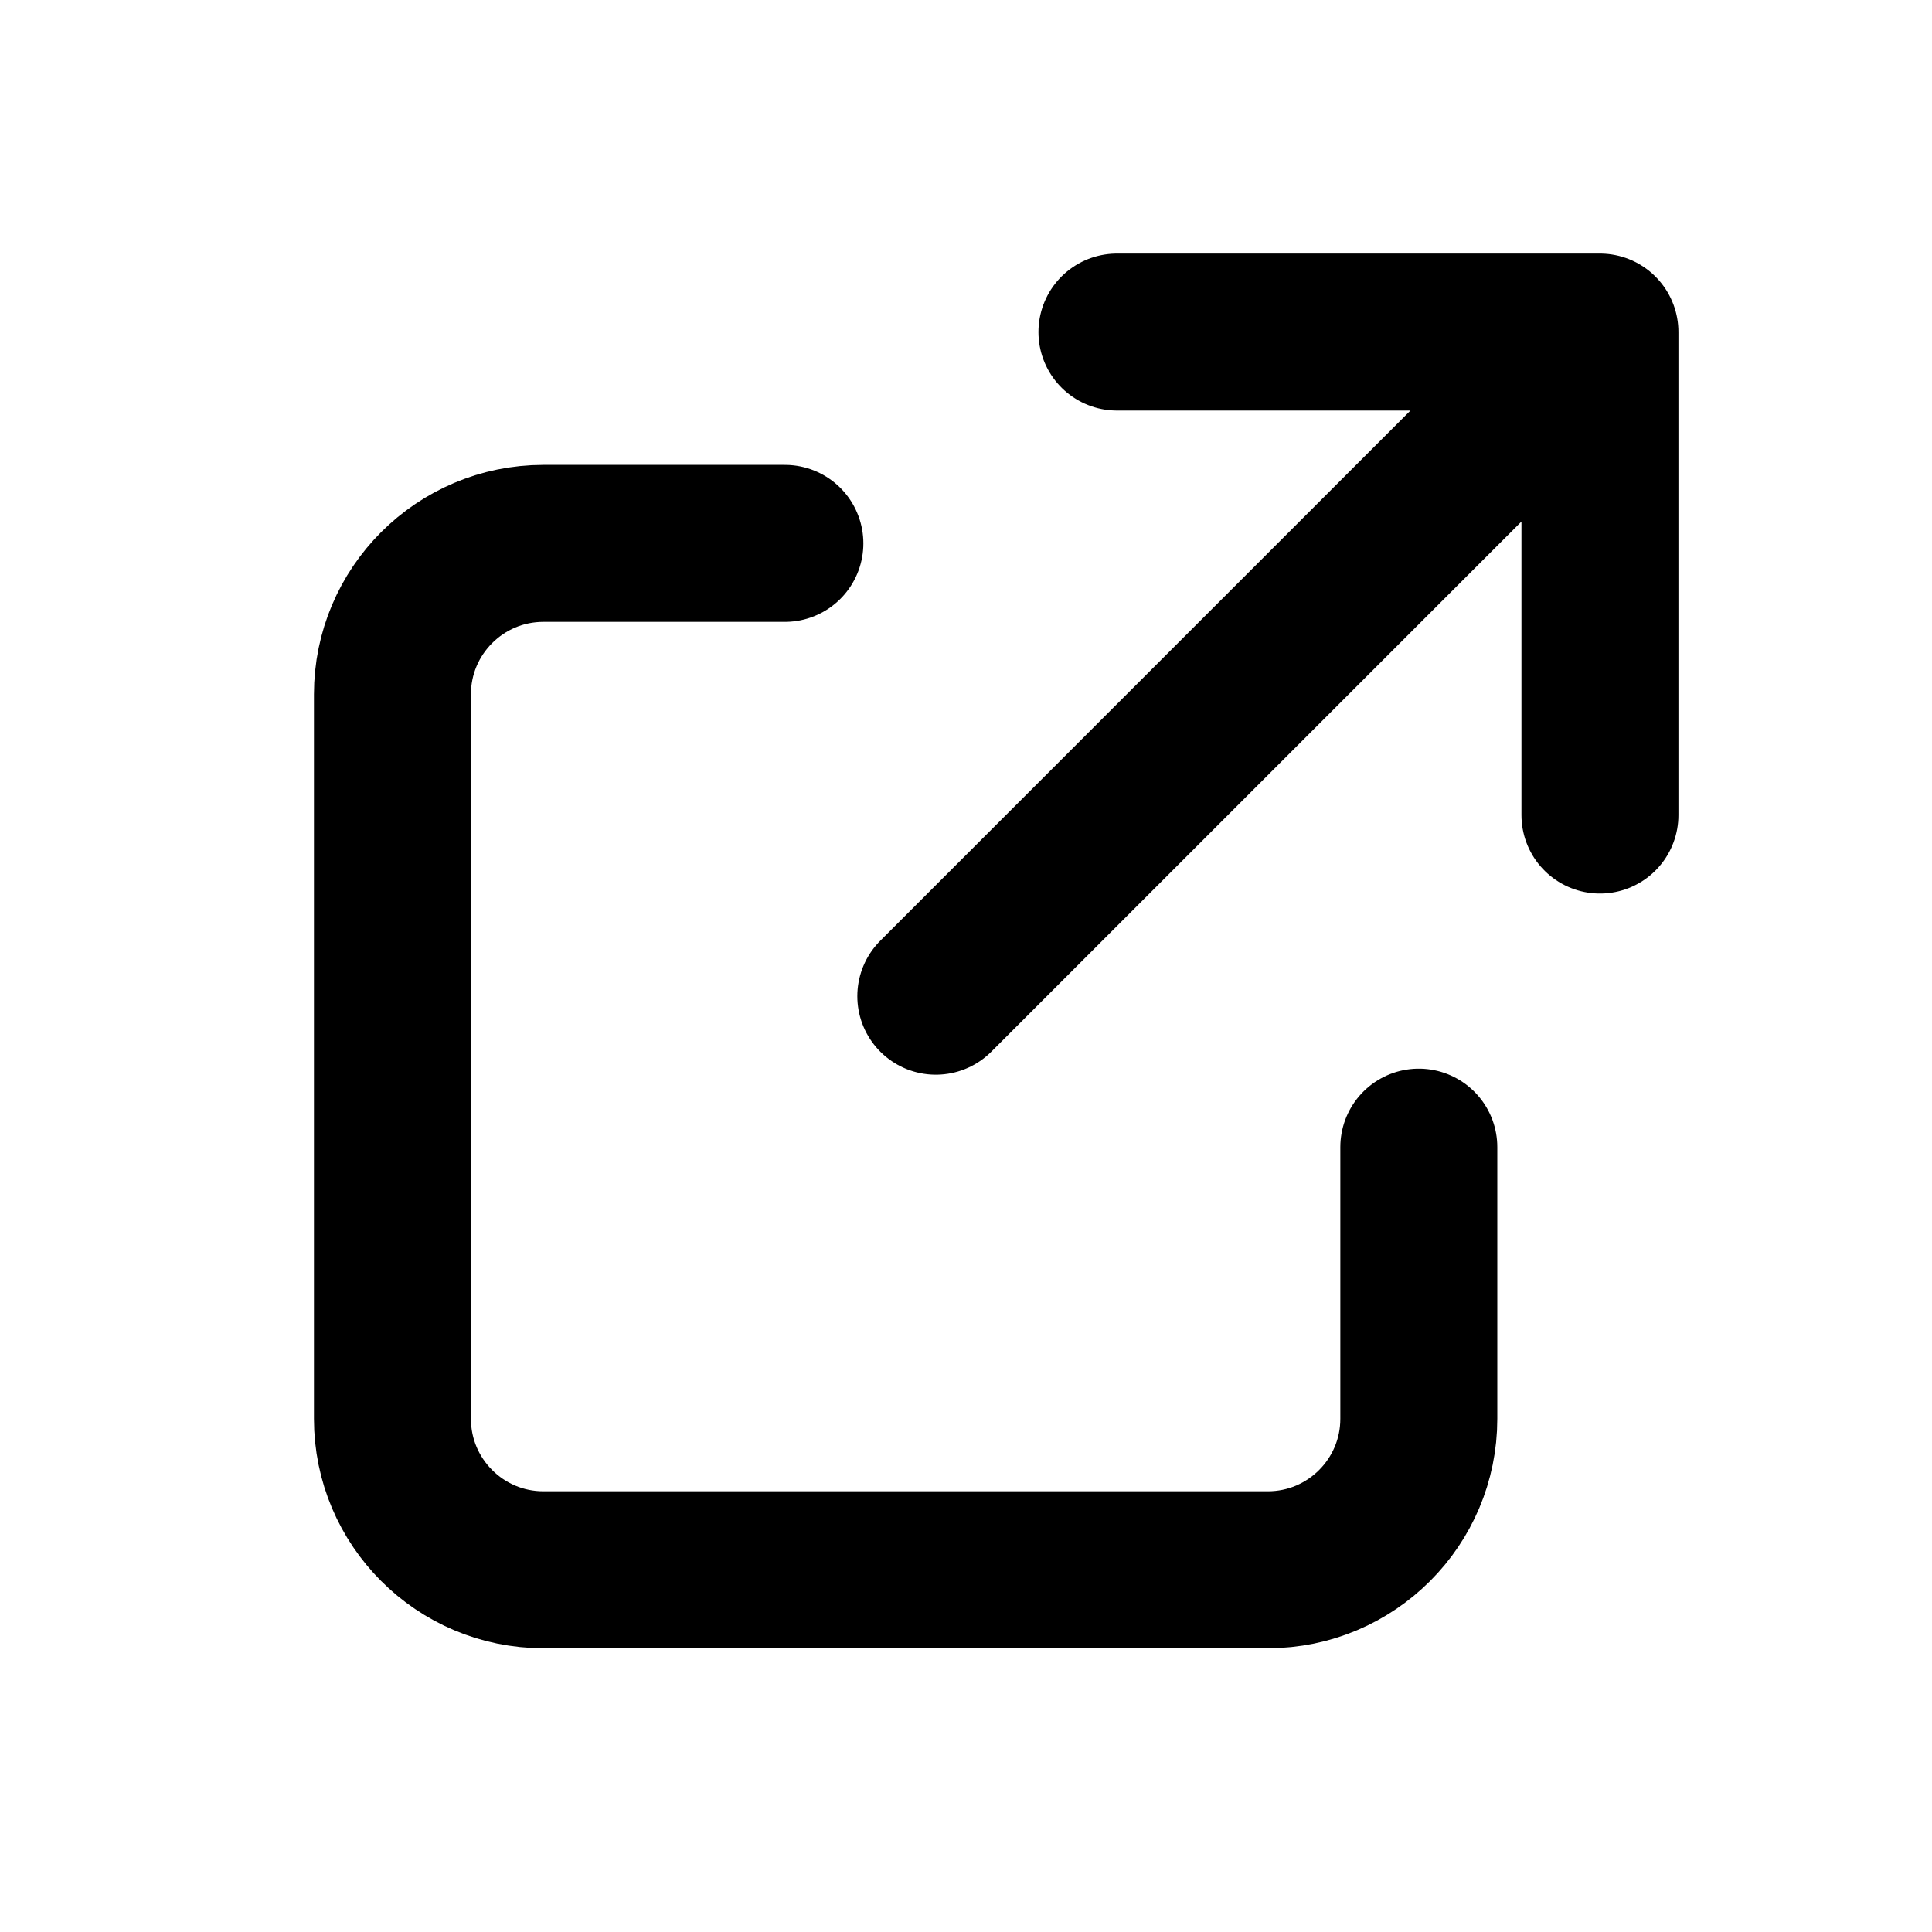
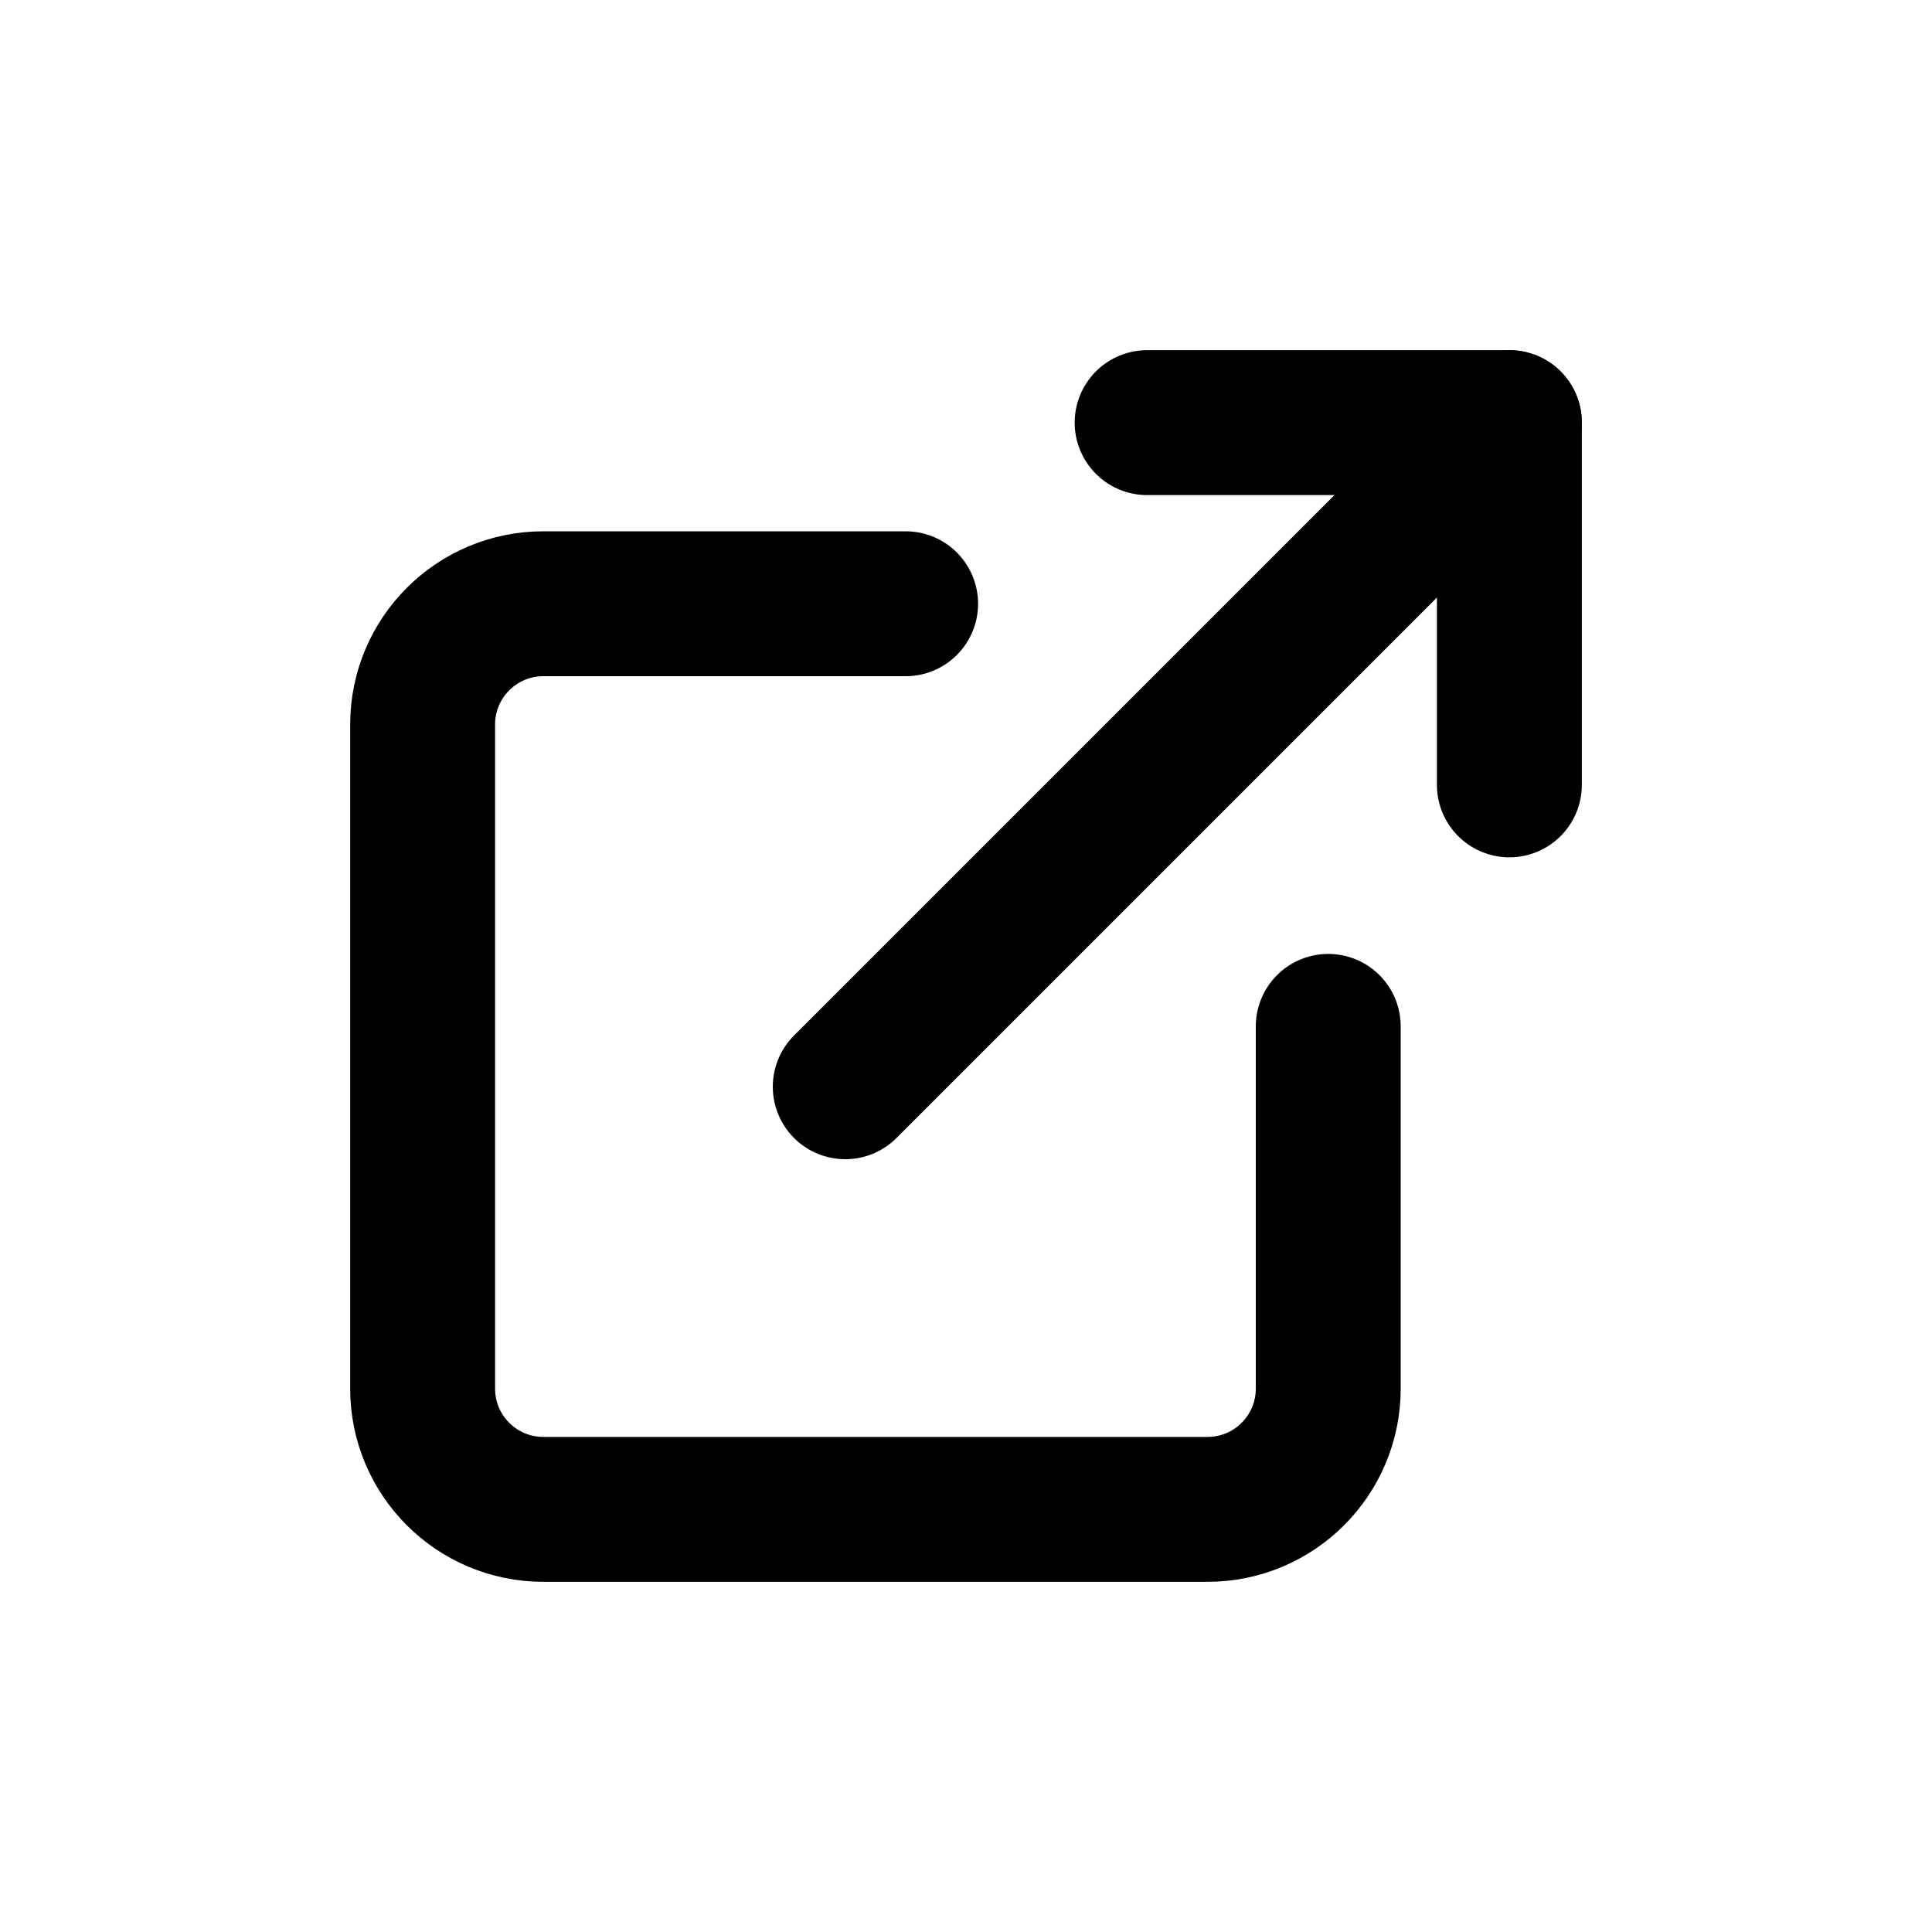
- <svg xmlns="http://www.w3.org/2000/svg" width="16" height="16" viewBox="0 0 16 16" fill="none" stroke="#000" stroke-width="1.3" stroke-linecap="round" stroke-linejoin="round">
-   <path d="M9.25 2.75h4v4M13.25 2.75L7.75 8.25M11.75 9.5v2.25c0 .69-.56 1.25-1.25 1.25h-6c-.69 0-1.25-.56-1.25-1.25v-6c0-.69.56-1.25 1.25-1.25H6.5" />
+ <svg xmlns="http://www.w3.org/2000/svg" viewBox="0 0 16 16" fill="none" stroke="#000" stroke-width="1.2" stroke-linecap="round" stroke-linejoin="round">
+   <path d="M 9.5 3.5 h 3 v 3" />
+   <path d="M 7 9 12.5 3.5" />
+   <path d="M 11 8.5 v 3 a 1 1 0 0 1 -1 1 H 4.5 a 1 1 0 0 1 -1 -1 V 6 a 1 1 0 0 1 1 -1 h 3" />
</svg>
